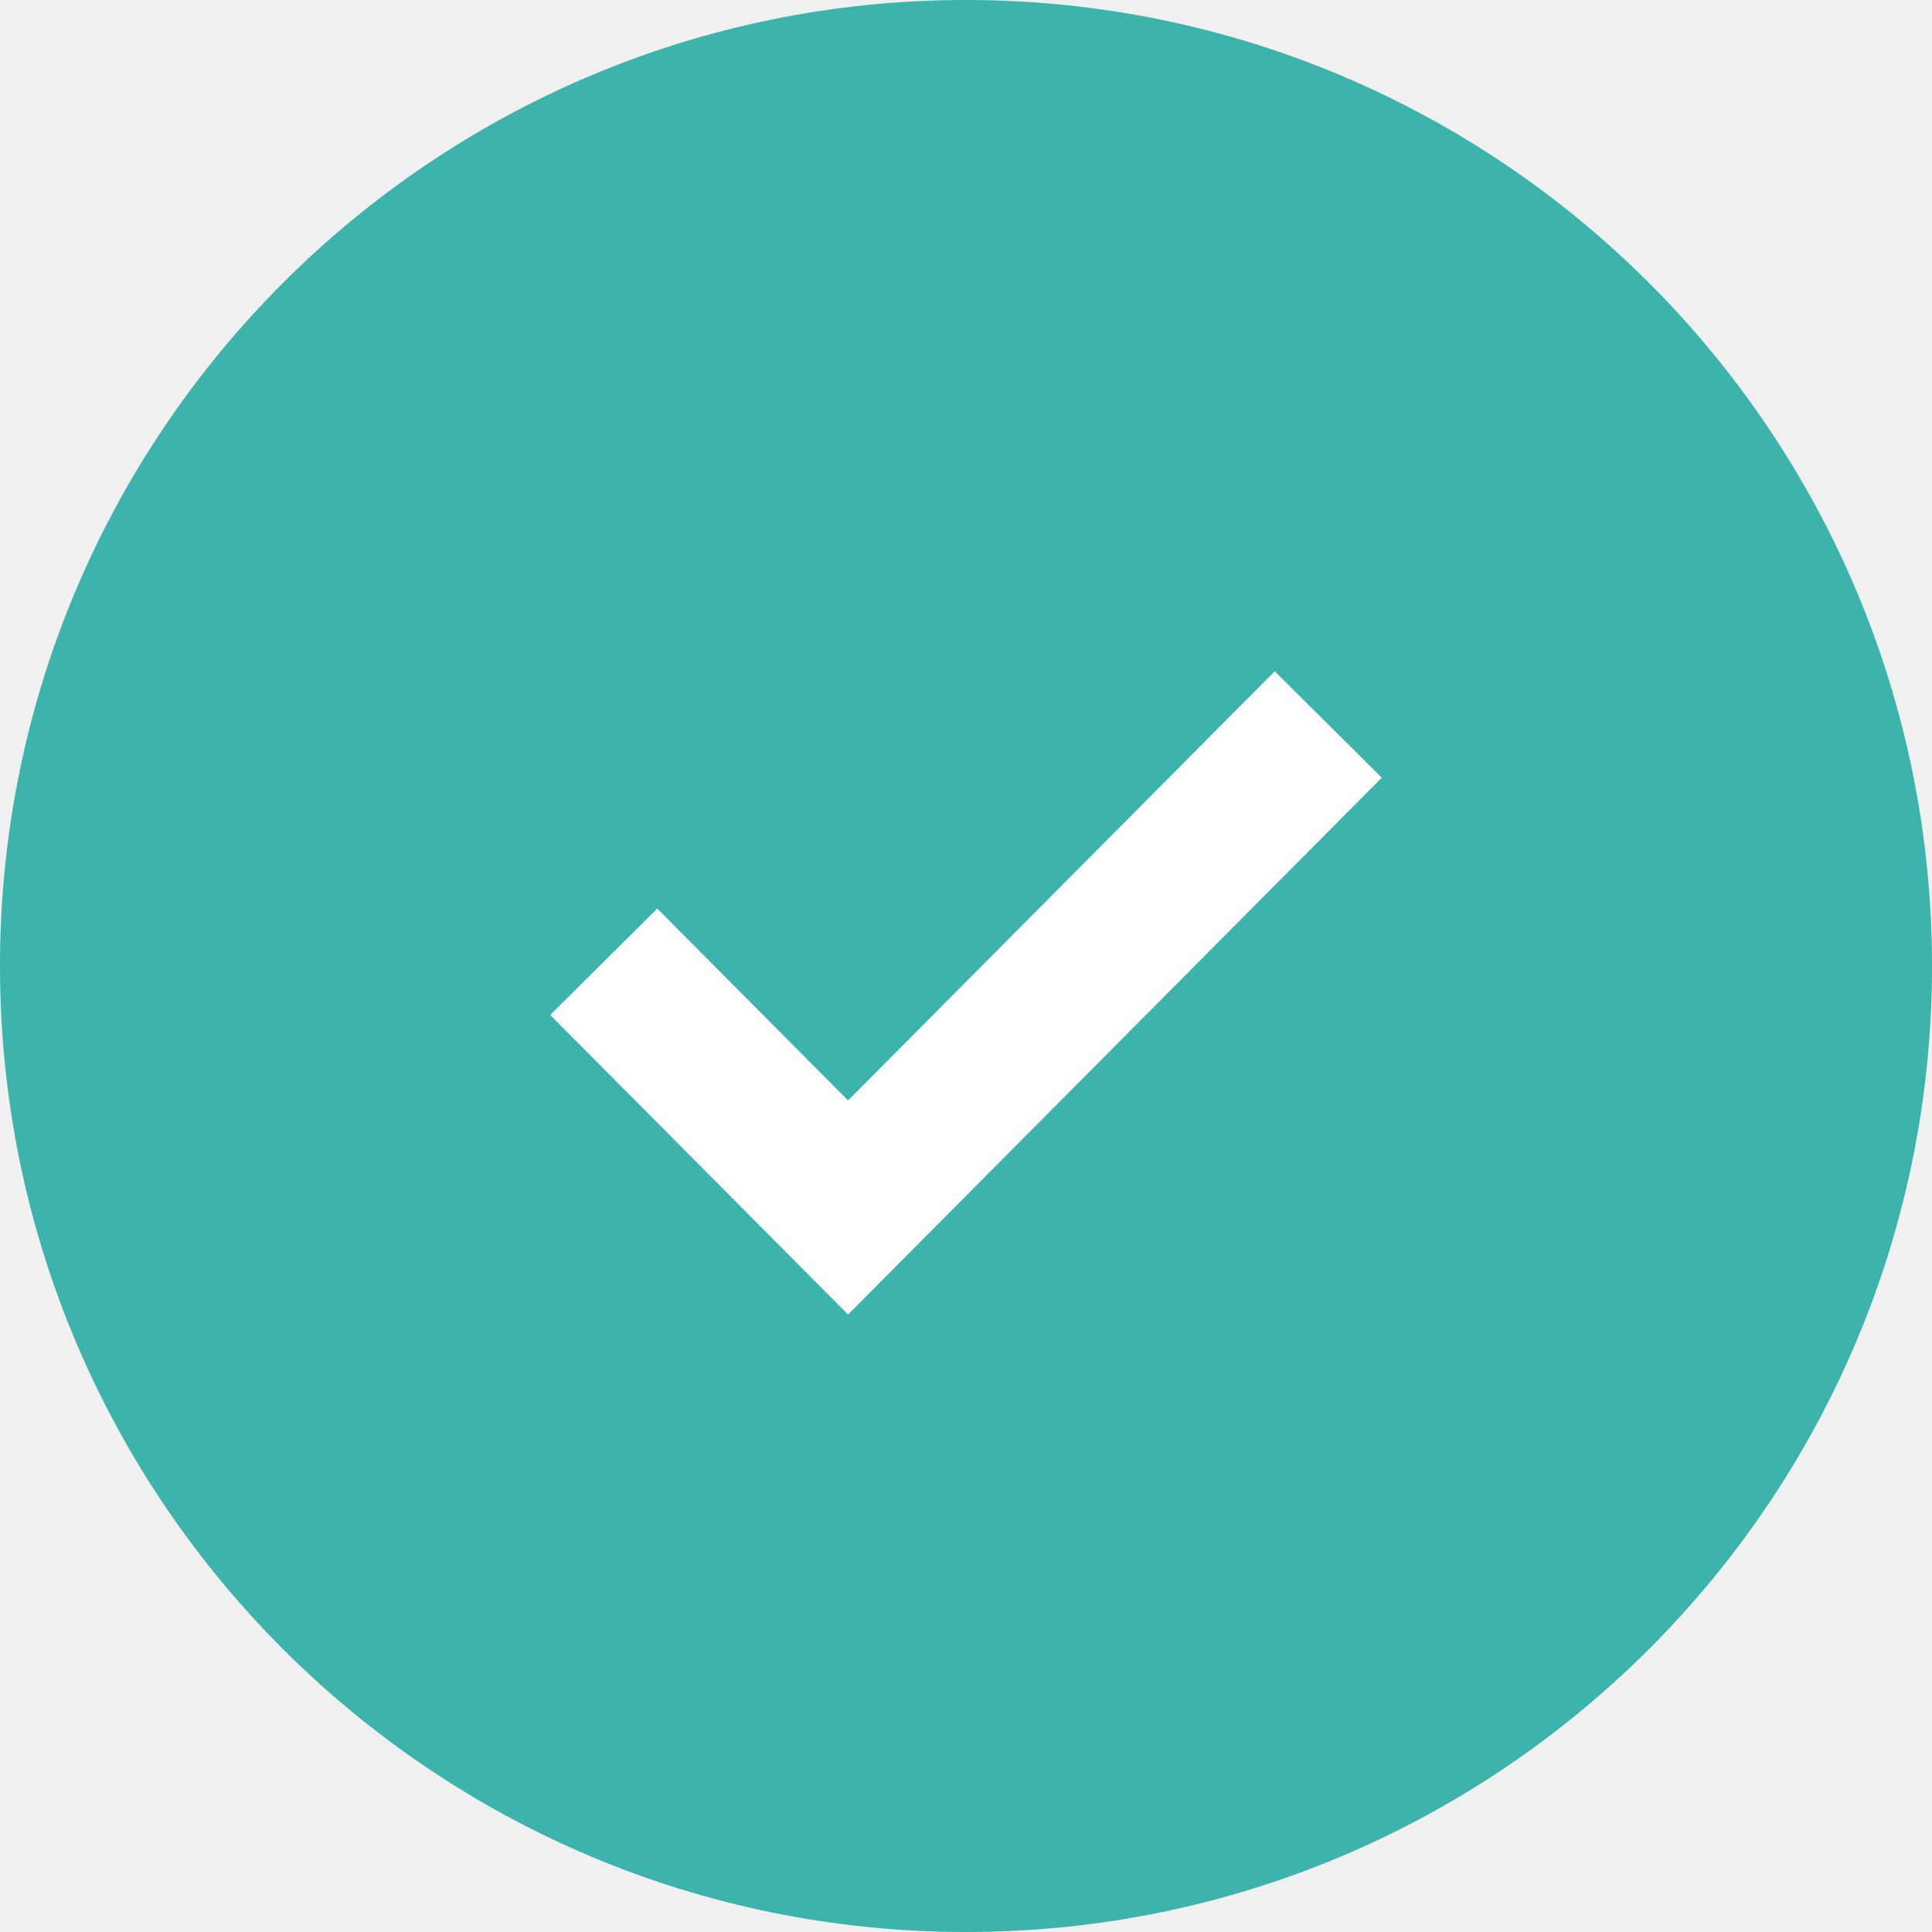
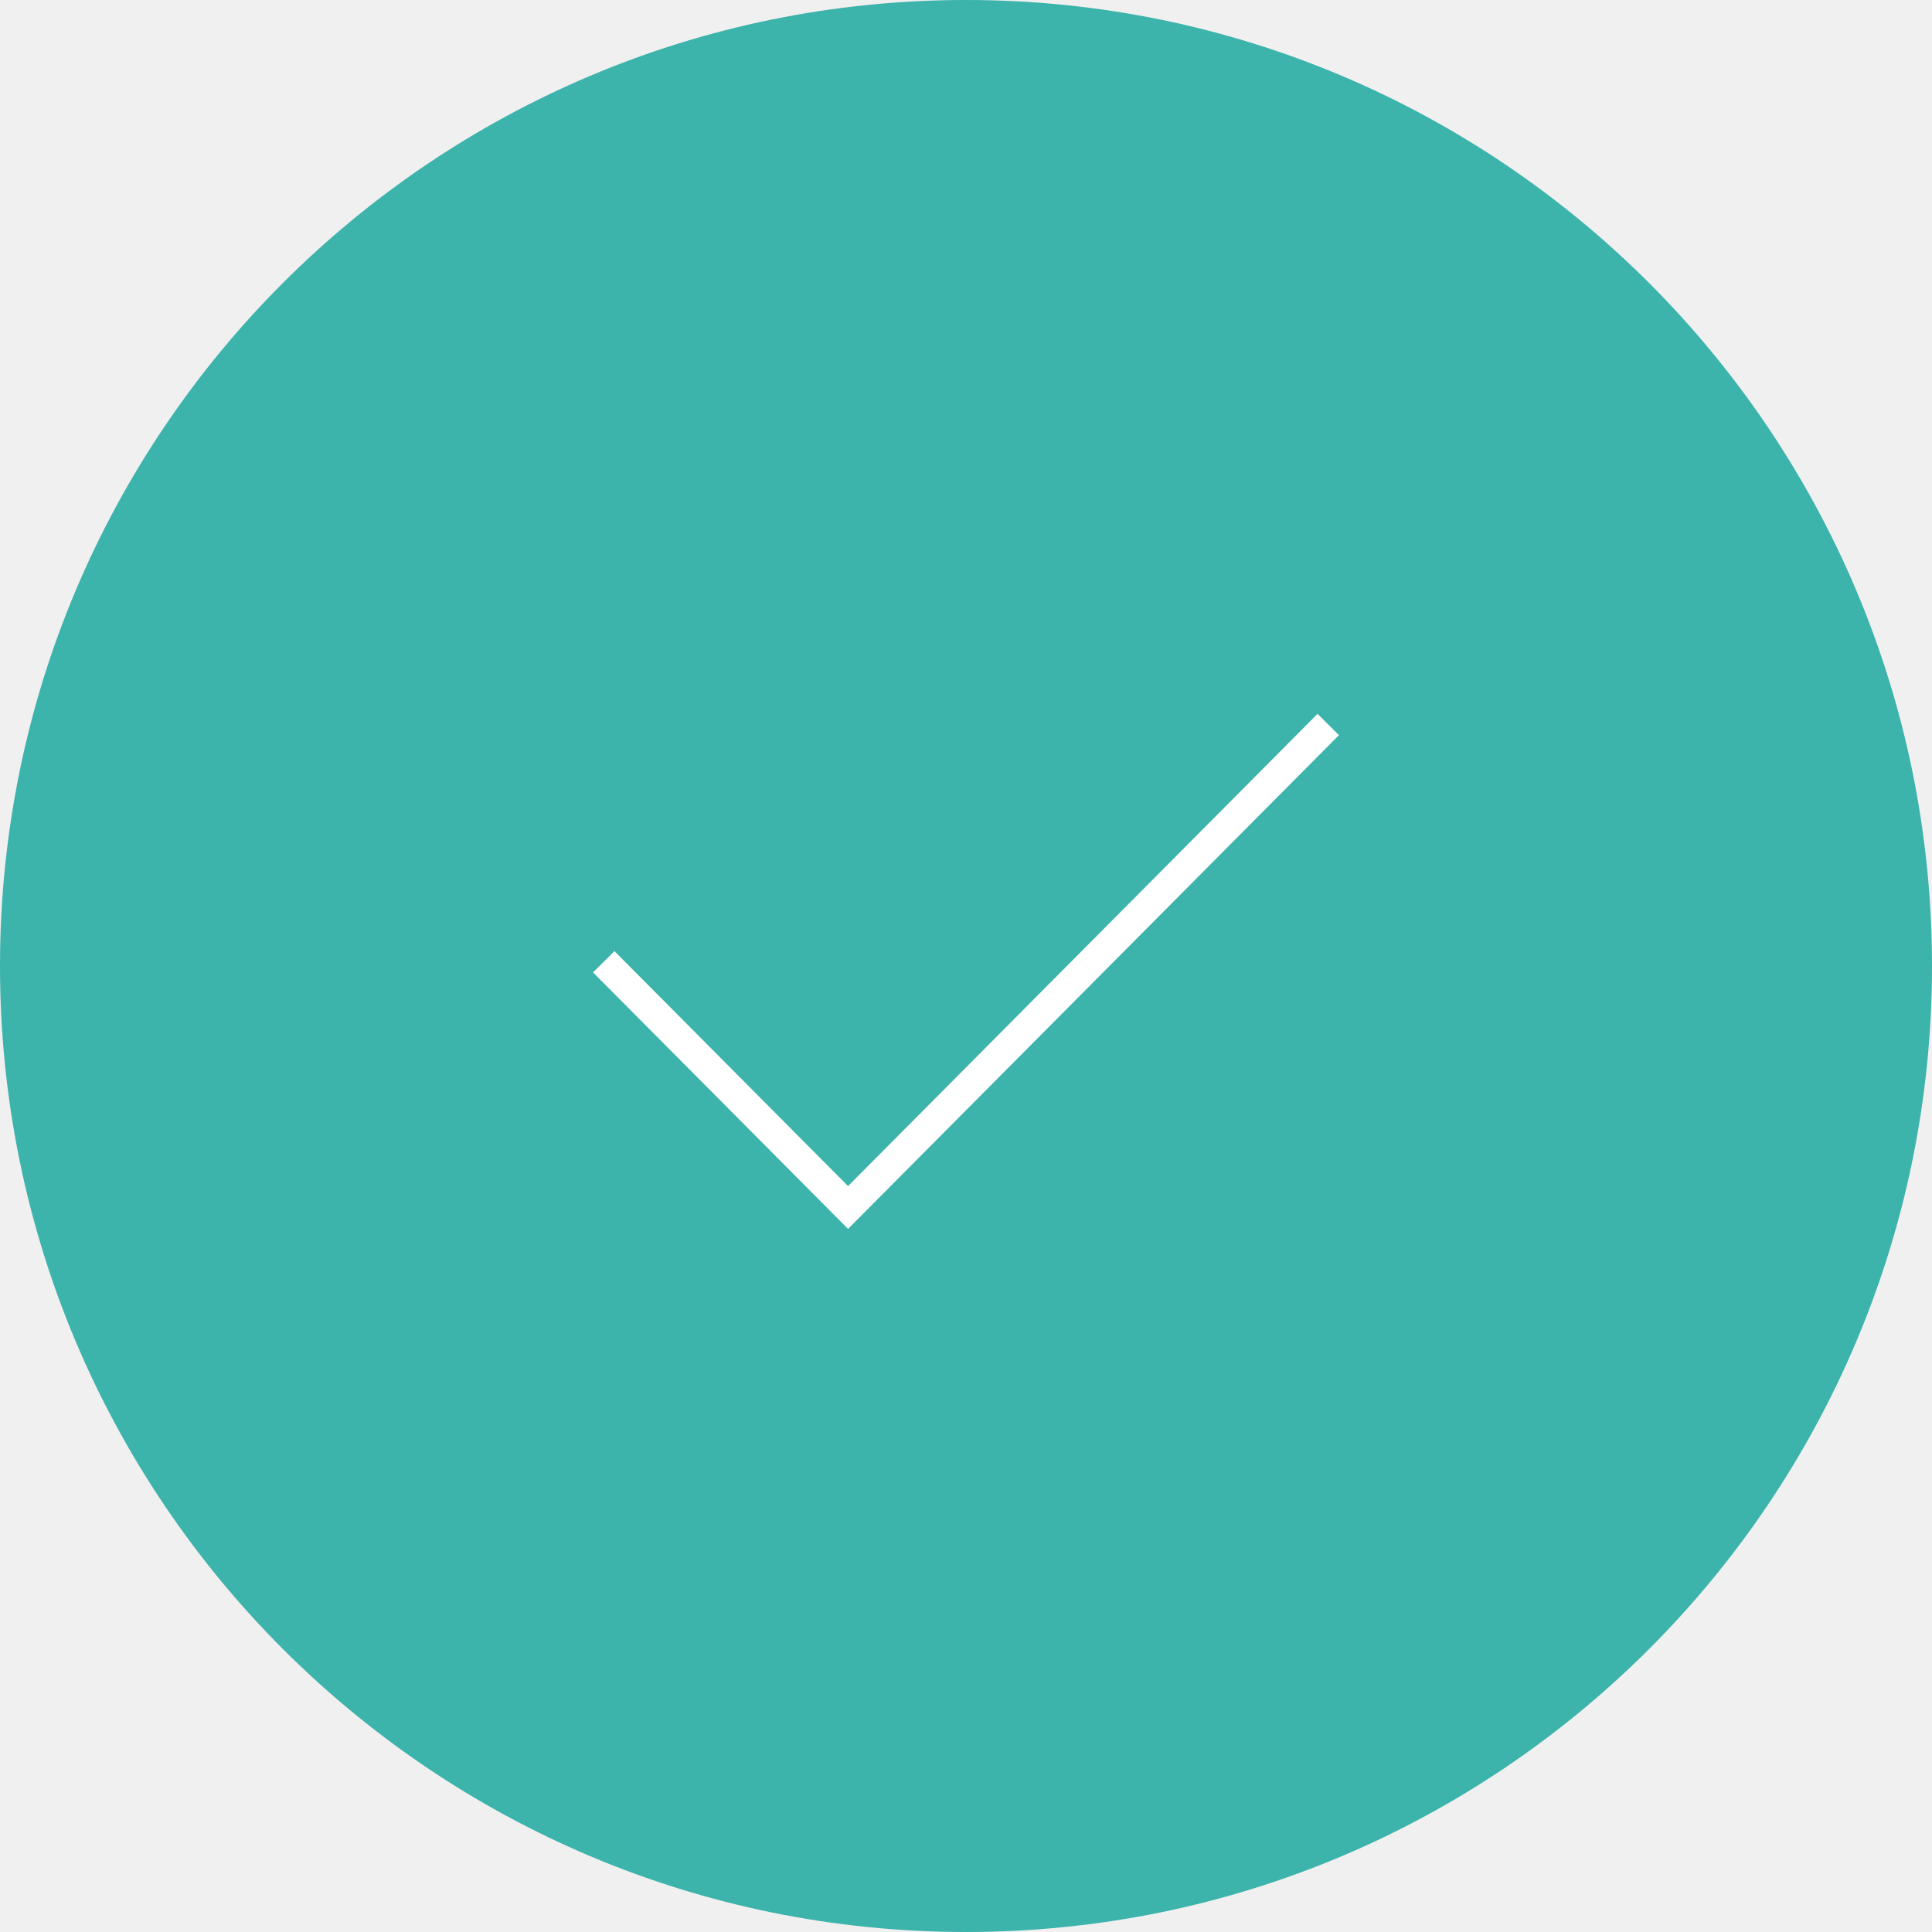
<svg xmlns="http://www.w3.org/2000/svg" width="64" height="64">
  <g fill="none" fill-rule="evenodd">
    <circle fill="#3CB3AB" cx="32" cy="32" r="32" />
-     <path stroke="#FFF" stroke-width="5" d="M20 31.86L28.093 40 44 24" />
+     <path stroke="#FFF" strokeWidth="5" d="M20 31.86L28.093 40 44 24" />
  </g>
</svg>
